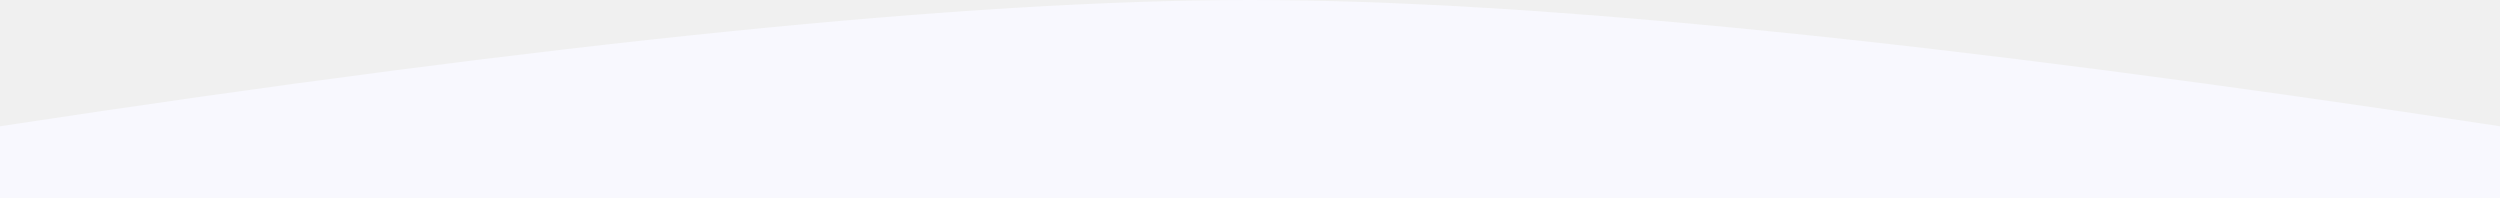
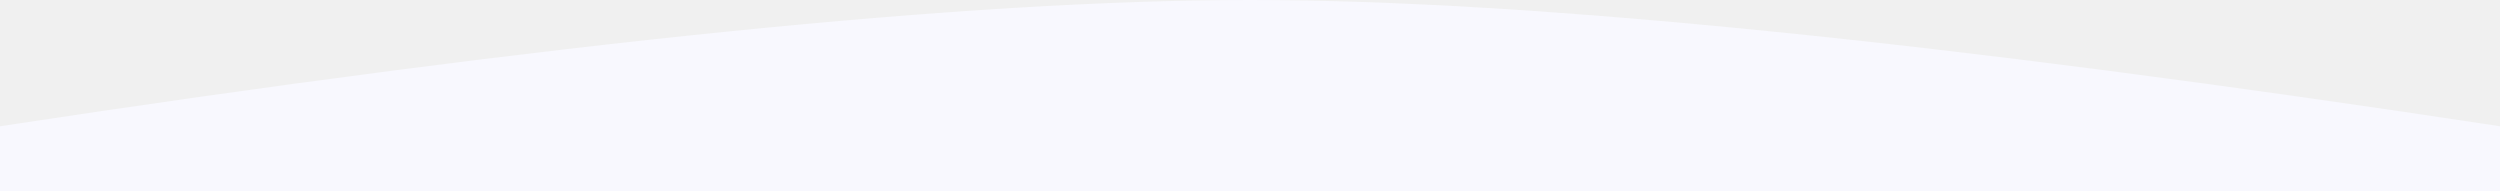
- <svg xmlns="http://www.w3.org/2000/svg" xmlns:xlink="http://www.w3.org/1999/xlink" width="1440" height="114">
+ <svg xmlns="http://www.w3.org/2000/svg" xmlns:xlink="http://www.w3.org/1999/xlink" viewBox="0 0 1440 110">
  <defs>
    <path id="a" d="M0 0h1440v114H0z" />
  </defs>
  <g fill="none" fill-rule="evenodd">
    <mask id="b" fill="#fff">
      <use xlink:href="#a" />
    </mask>
    <path d="M0 72.728C318.801 24.243 558.801 0 720 0c161.199 0 401.199 24.243 720 72.728v765.146H0V72.728z" fill="#F8F8FE" mask="url(#b)" />
  </g>
</svg>
